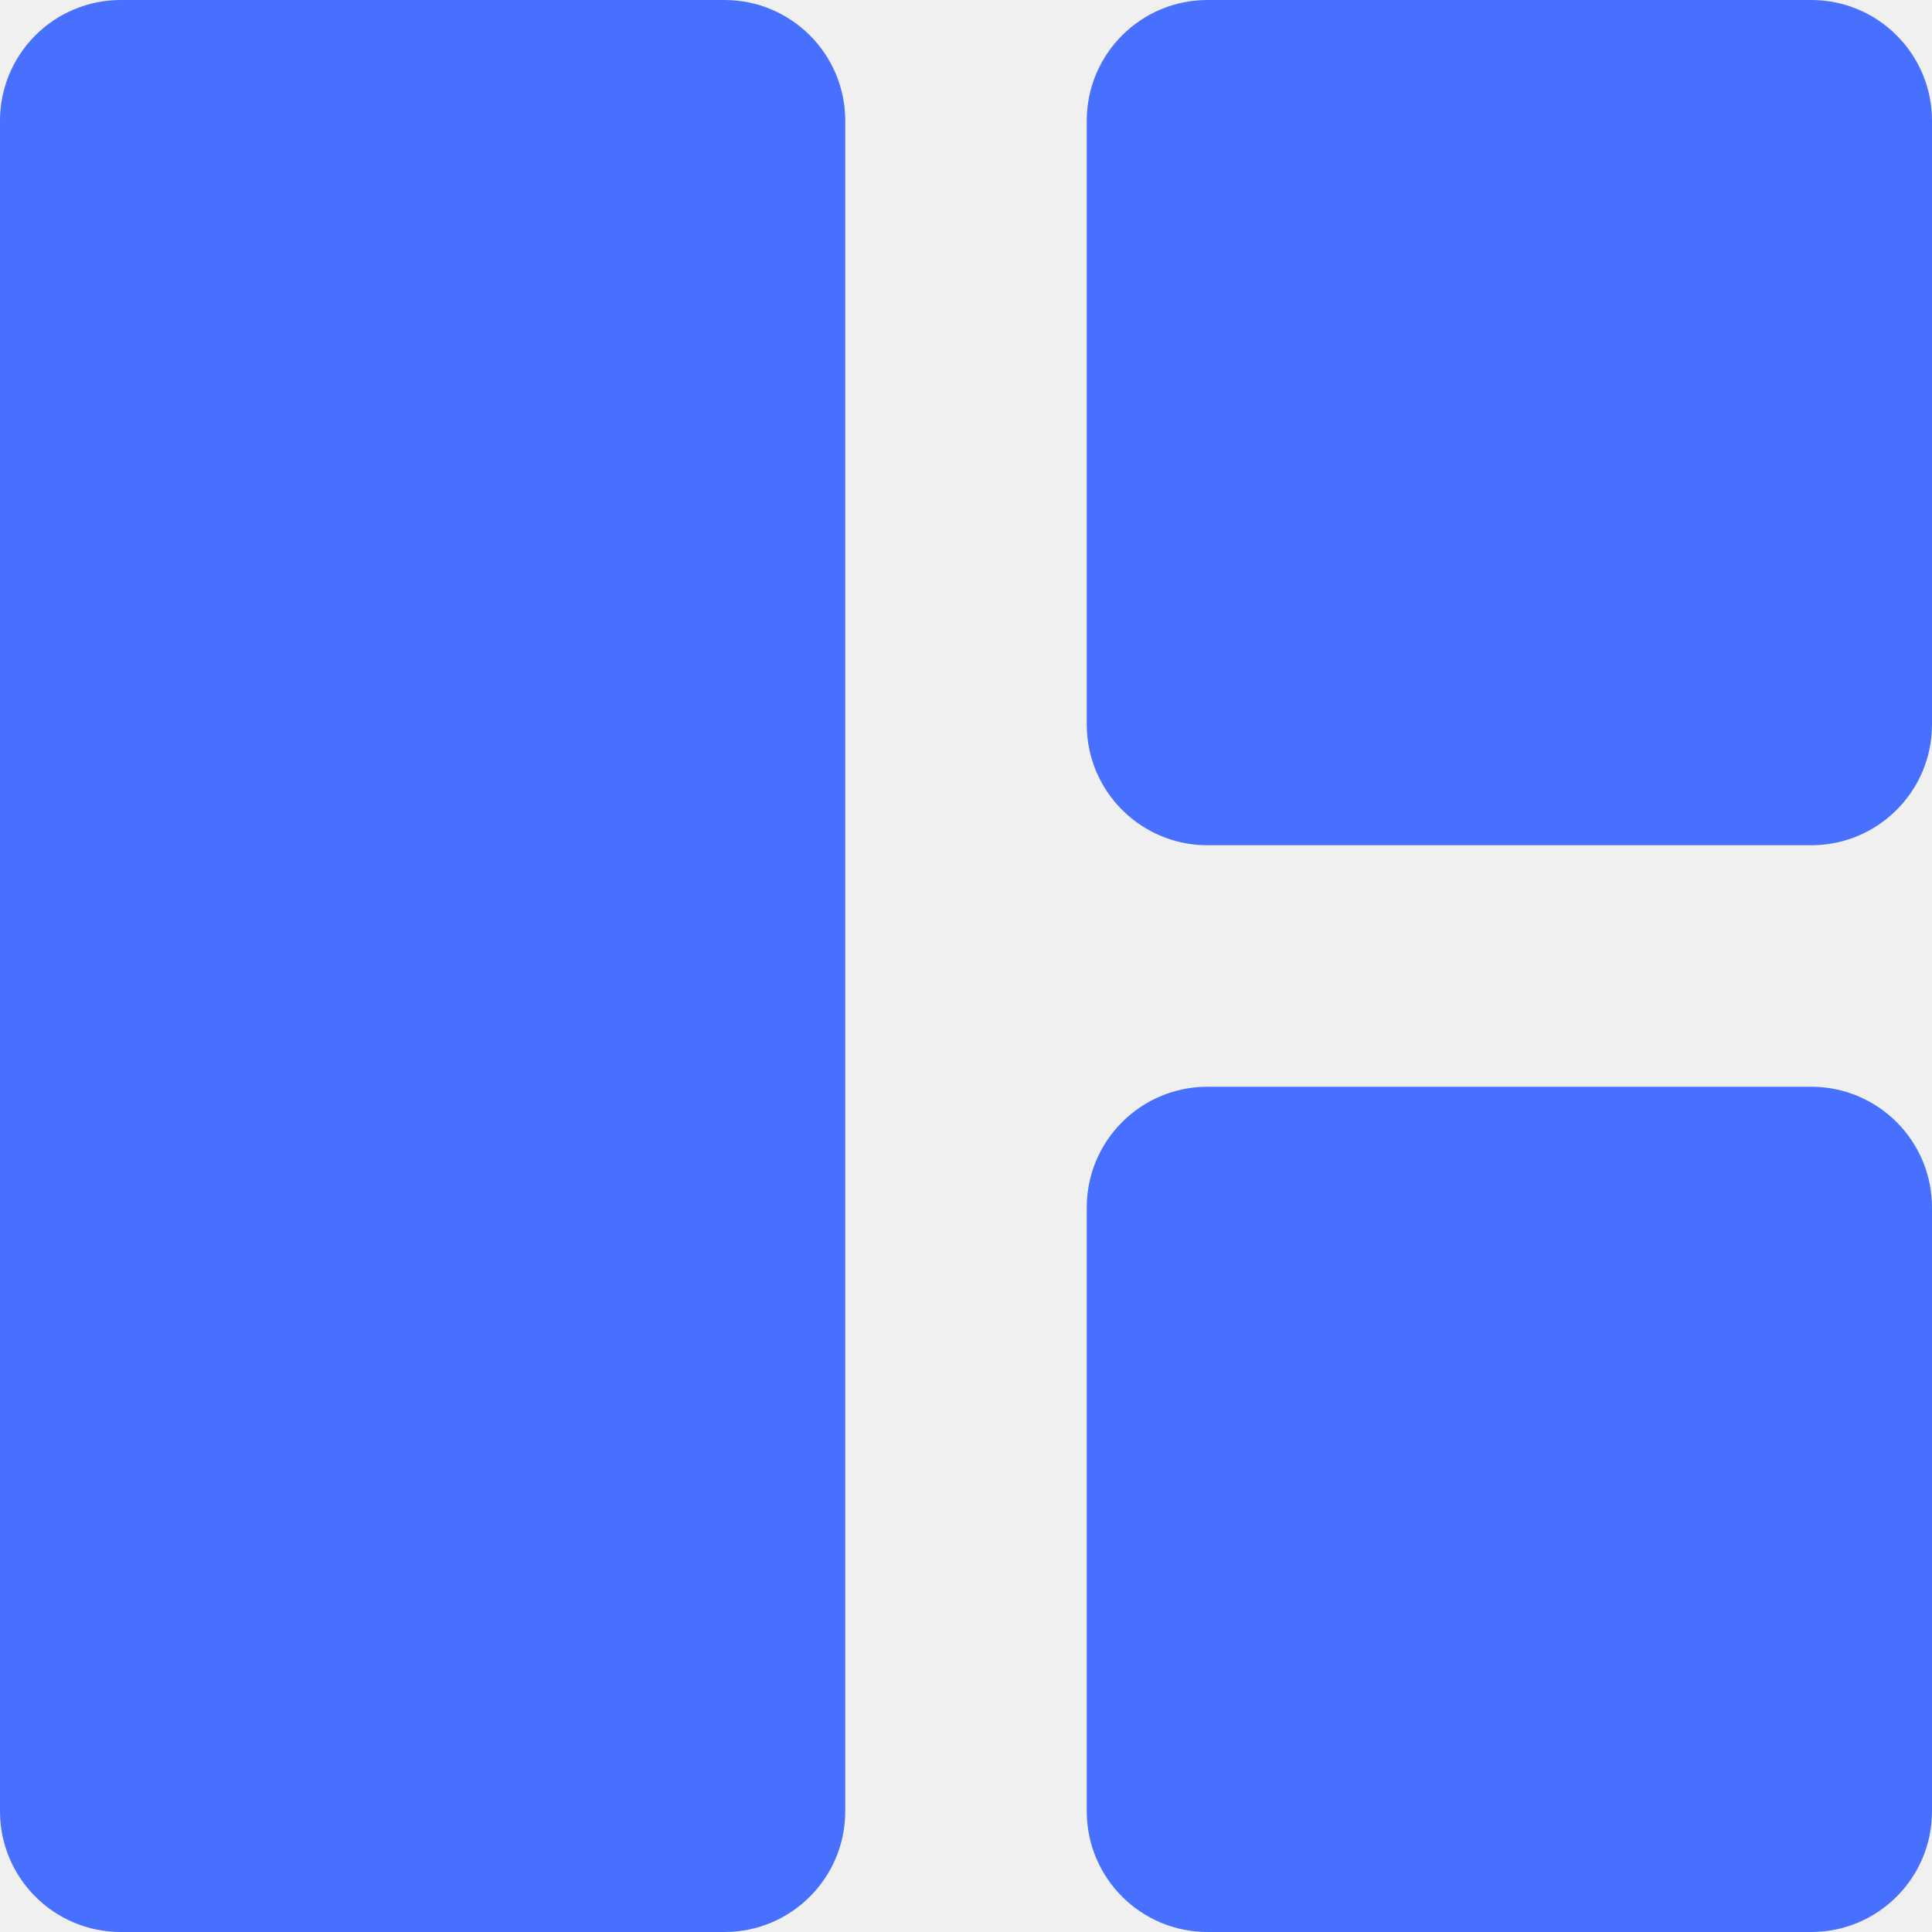
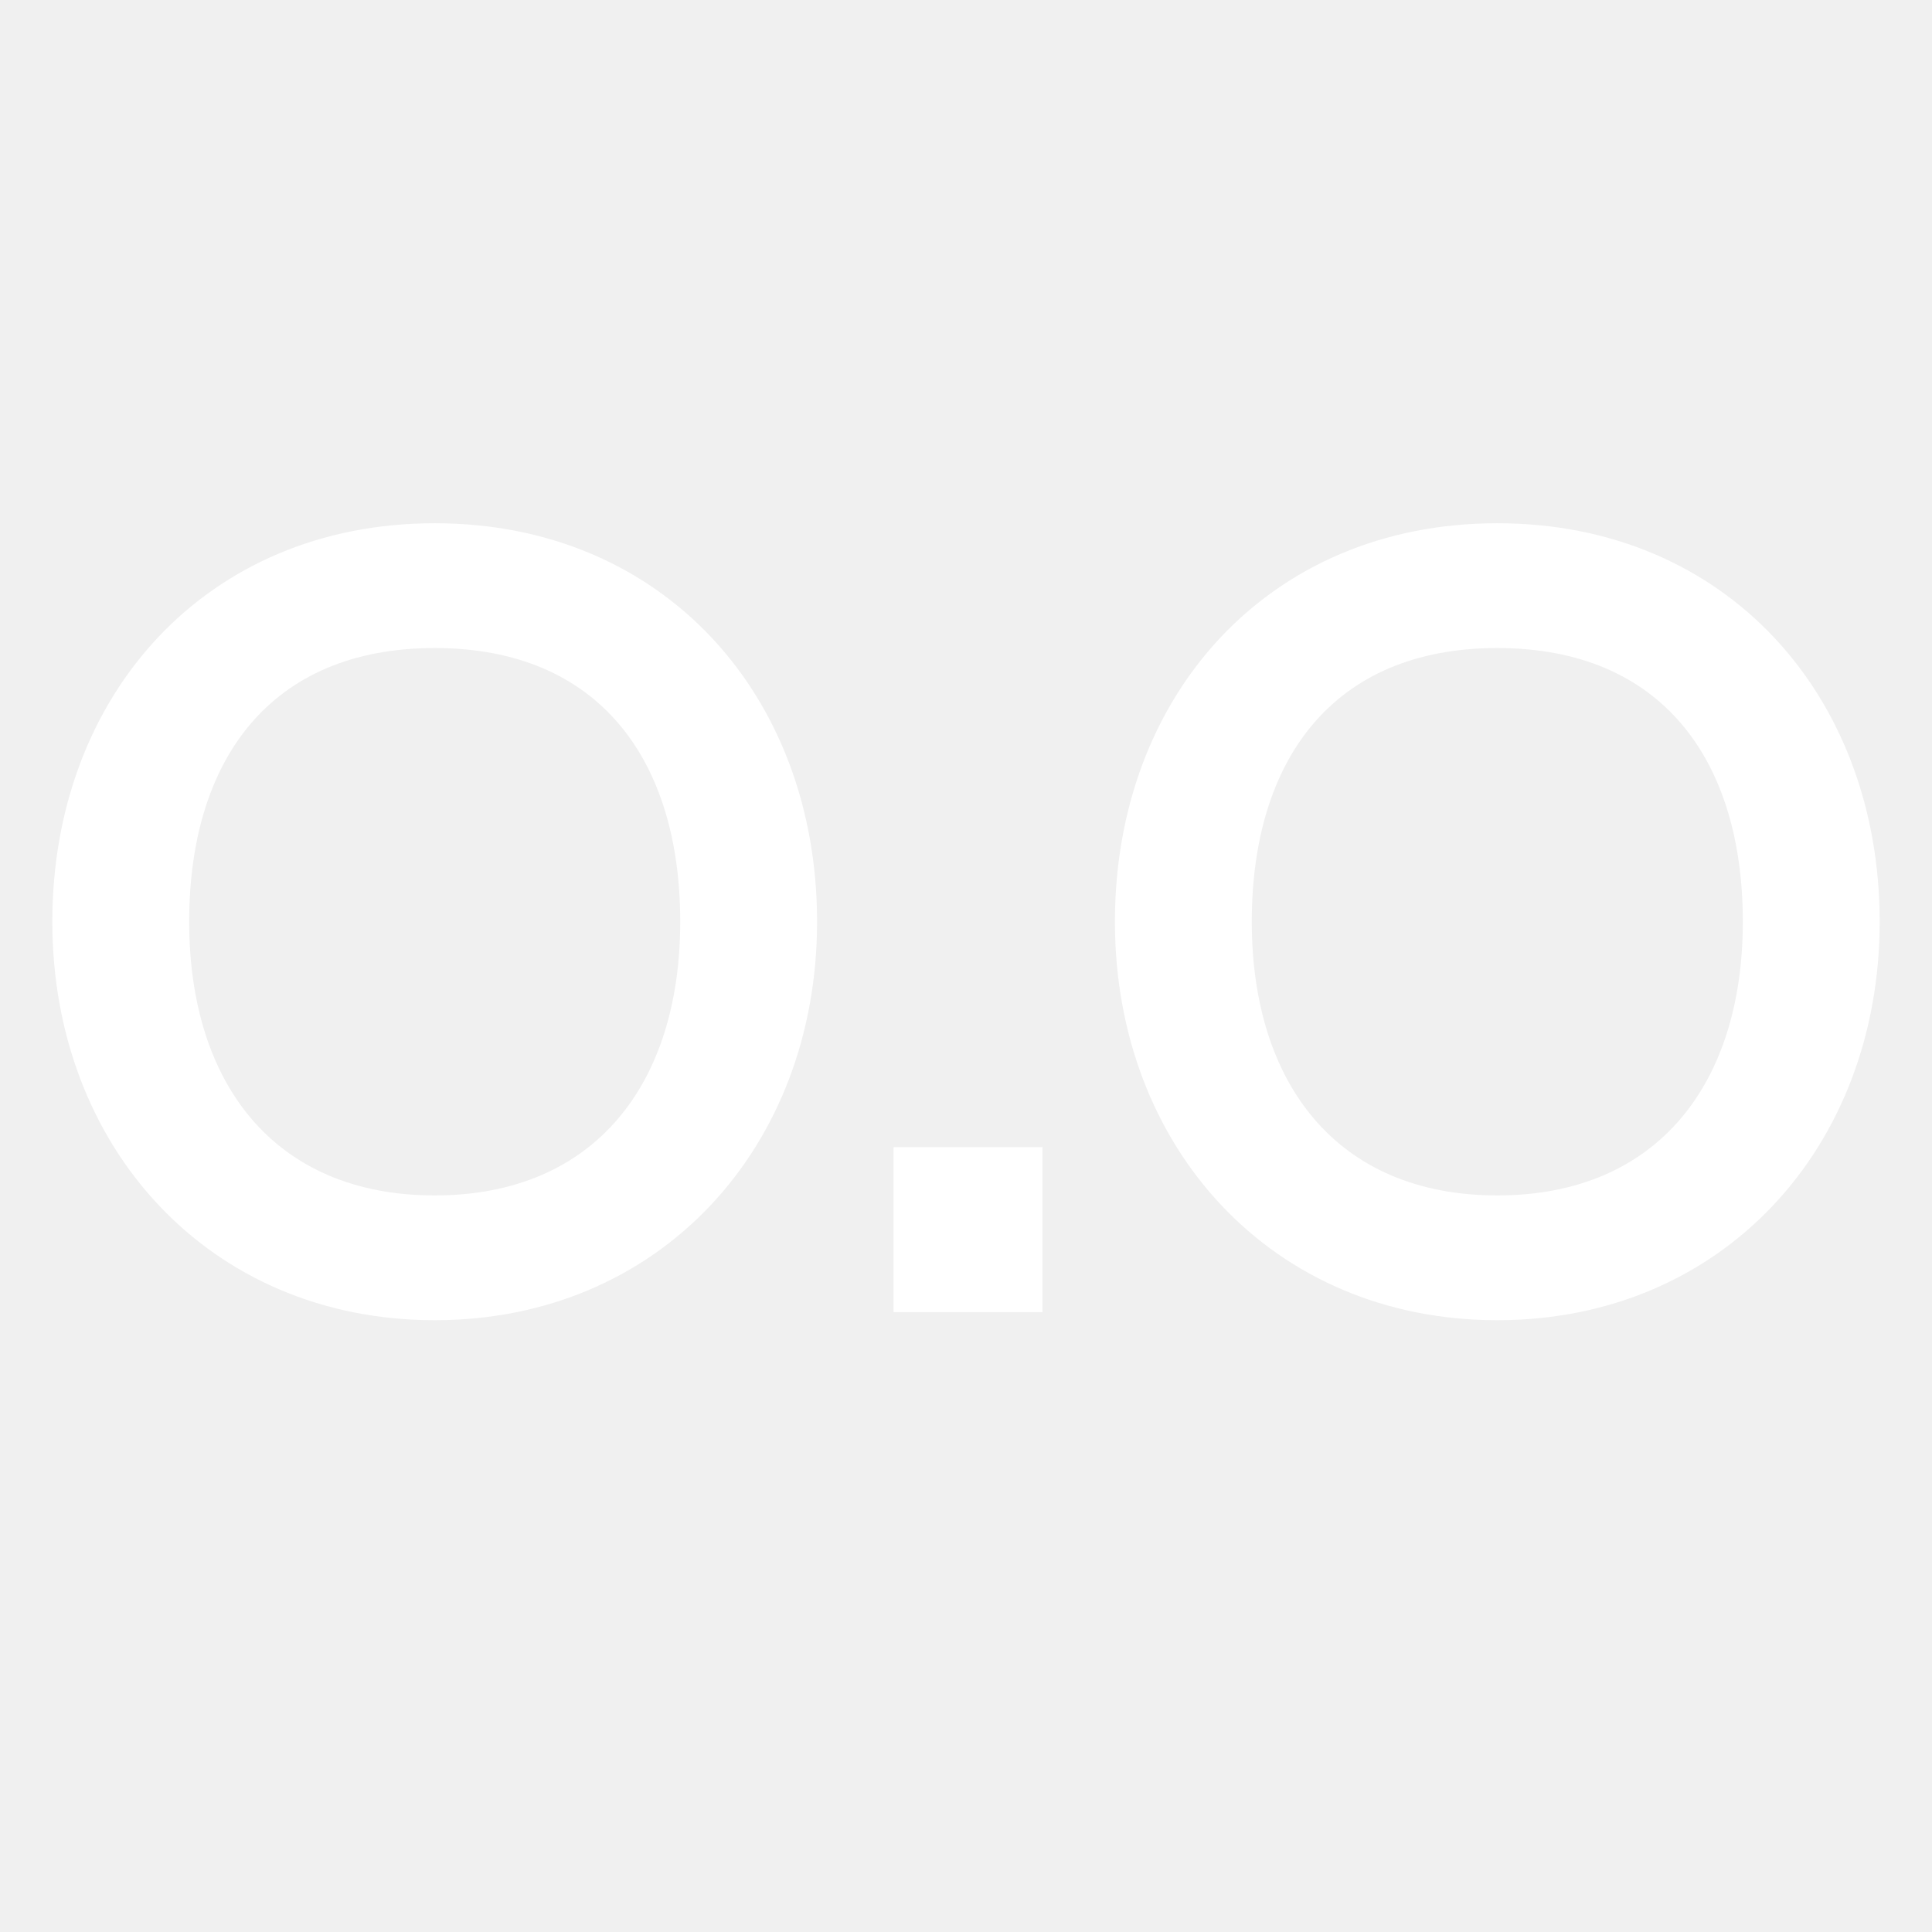
- <svg xmlns="http://www.w3.org/2000/svg" fill="none" viewBox="0 0 48 48">
-   <path fill="#4770FF" d="M0 3a3 3 0 013-3h15a3 3 0 013 3v42a3 3 0 01-3 3H3a3 3 0 01-3-3V3zm27 0a3 3 0 013-3h15a3 3 0 013 3v15a3 3 0 01-3 3H30a3 3 0 01-3-3V3zm0 27a3 3 0 013-3h15a3 3 0 013 3v15a3 3 0 01-3 3H30a3 3 0 01-3-3V30z" />
+ <svg xmlns="http://www.w3.org/2000/svg" version="1.1" viewBox="0 0 48 48">
+   <defs>
+     <style>
+       .cls-1 {
+         fill: #fff;
+       }
+     </style>
+   </defs>
+   <g>
+     <g id="Layer_1">
+       <g>
+         <path class="cls-1" d="M1.3,22.9c0-5.6,3.8-9.9,9.5-9.9s9.5,4.3,9.5,9.9-3.9,9.9-9.5,9.9S1.3,28.5,1.3,22.9ZM16.9,22.9c0-4-2-6.8-6.1-6.8s-6.1,2.8-6.1,6.8,2.1,6.8,6.1,6.8,6.1-2.8,6.1-6.8Z" />
+         <path class="cls-1" d="M22.2,32.6v-4.1h3.7v4.1h-3.7Z" />
+         <path class="cls-1" d="M27.7,22.9c0-5.6,3.8-9.9,9.5-9.9s9.5,4.3,9.5,9.9-3.9,9.9-9.5,9.9-9.5-4.3-9.5-9.9ZM43.3,22.9c0-4-2-6.8-6.1-6.8s-6.1,2.8-6.1,6.8,2.1,6.8,6.1,6.8,6.1-2.8,6.1-6.8Z" />
+       </g>
+     </g>
+   </g>
</svg>
